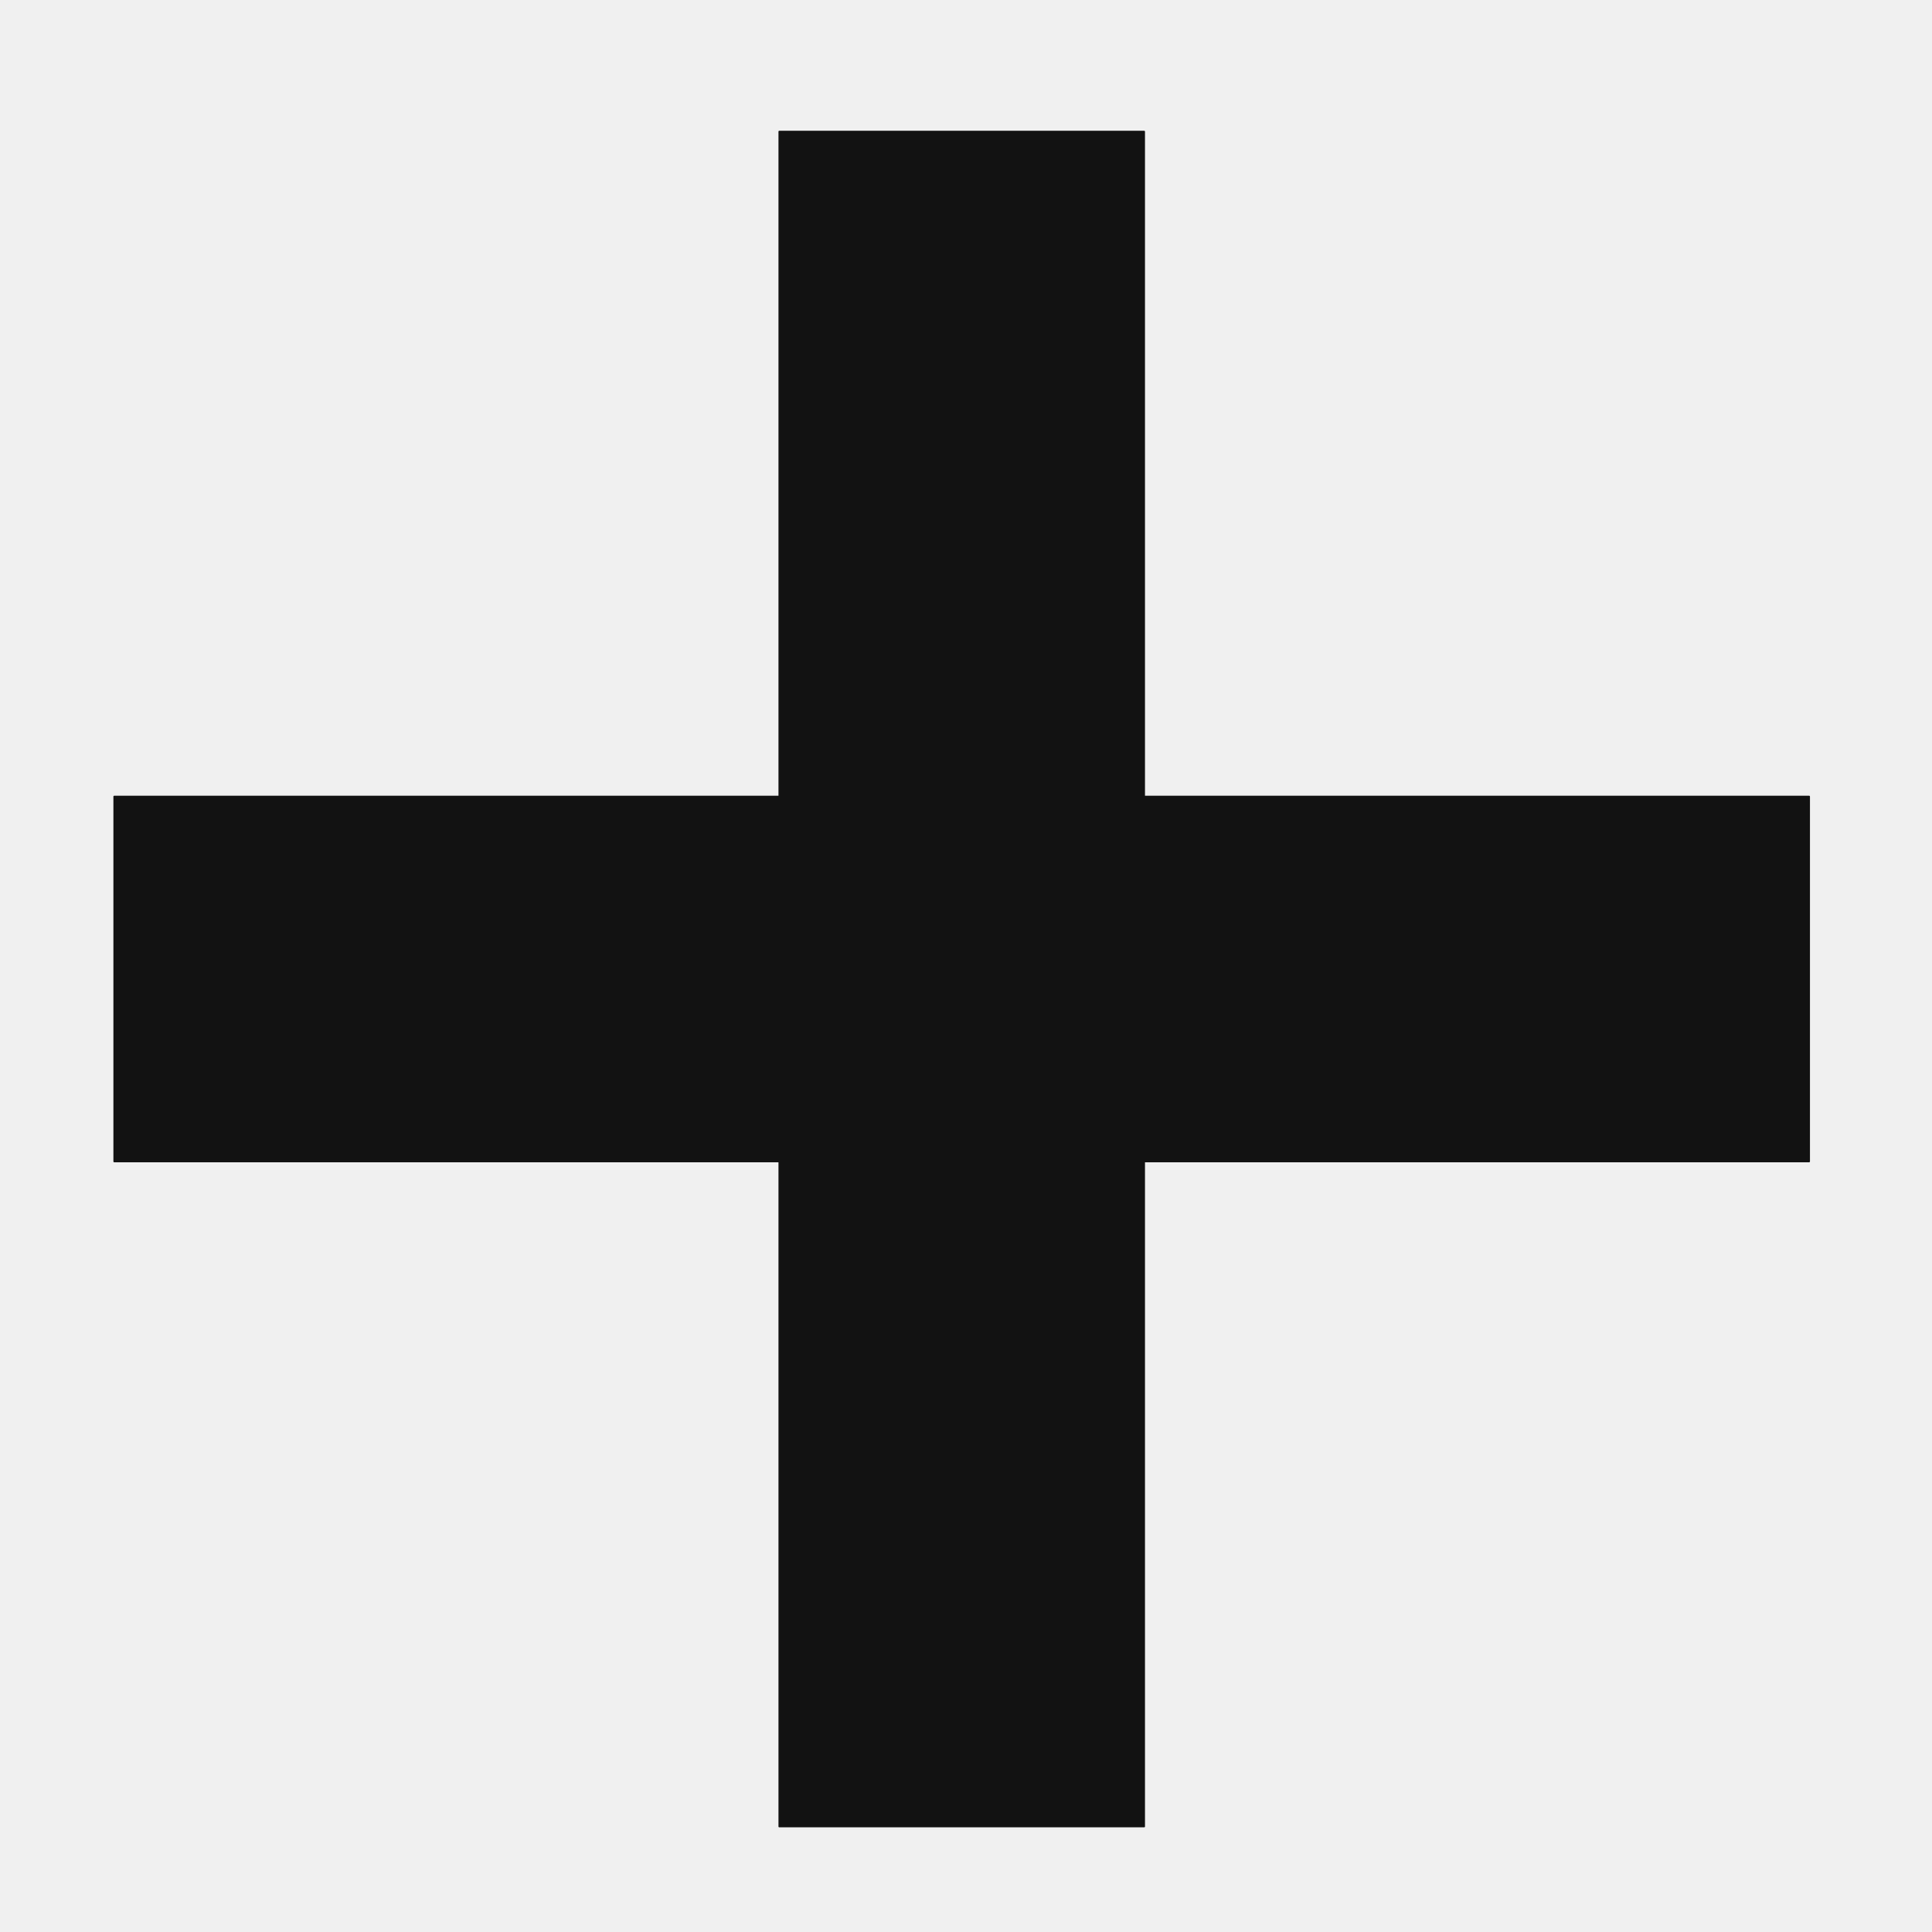
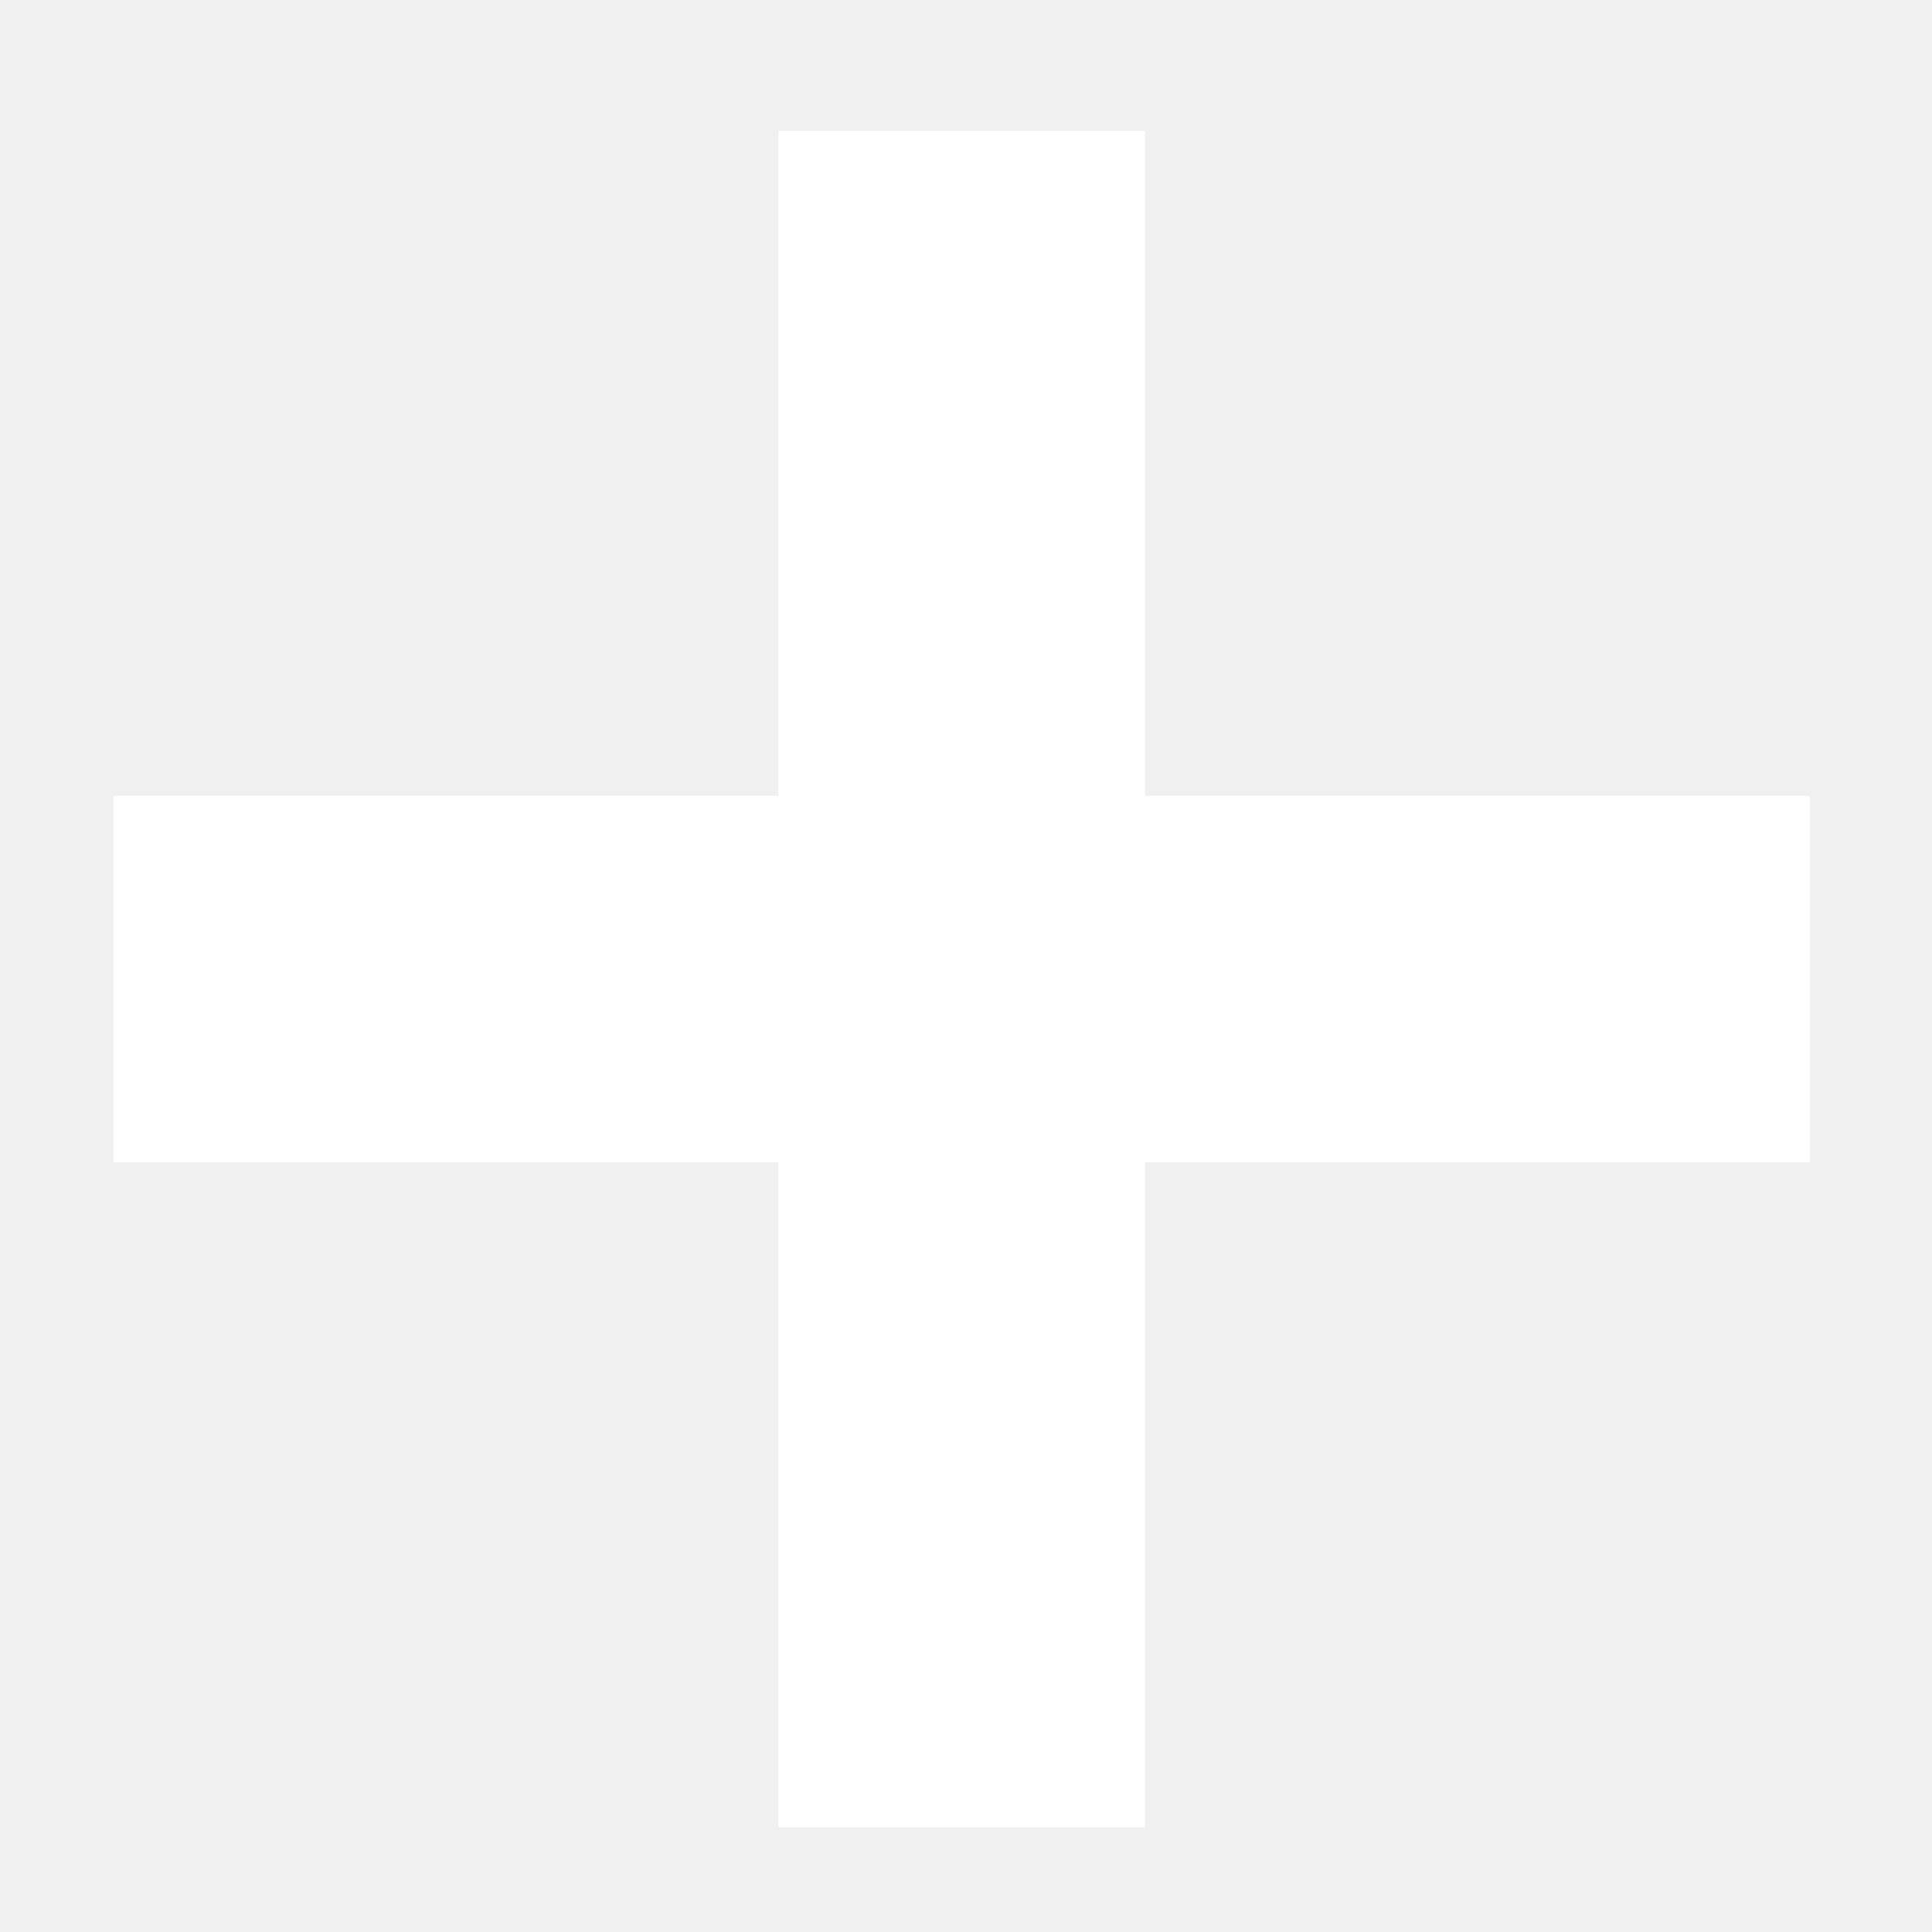
<svg xmlns="http://www.w3.org/2000/svg" width="19.899" height="19.899" version="1.1" id="svg76" style="clip-rule:evenodd;fill-rule:evenodd">
  <defs id="defs80" />
-   <rect style="opacity:1;vector-effect:none;fill:#121212;fill-opacity:1;fill-rule:nonzero;stroke:none;stroke-width:2.229;stroke-linecap:butt;stroke-linejoin:miter;stroke-miterlimit:4;stroke-dasharray:none;stroke-dashoffset:0;stroke-opacity:1;paint-order:markers fill stroke" id="rect2735" width="3.775" height="17.474" x="8.018" y="1.347" ry="0.008" />
-   <rect ry="0.008" y="-18.642" x="8.196" height="17.474" width="3.775" id="rect2739" style="opacity:1;vector-effect:none;fill:#121212;fill-opacity:1;fill-rule:nonzero;stroke:none;stroke-width:2.229;stroke-linecap:butt;stroke-linejoin:miter;stroke-miterlimit:4;stroke-dasharray:none;stroke-dashoffset:0;stroke-opacity:1;paint-order:markers fill stroke" transform="rotate(90)" />
+   <rect style="opacity:1;vector-effect:none;fill:#ffffff;fill-opacity:1;fill-rule:nonzero;stroke:none;stroke-width:2.229;stroke-linecap:butt;stroke-linejoin:miter;stroke-miterlimit:4;stroke-dasharray:none;stroke-dashoffset:0;stroke-opacity:1;paint-order:markers fill stroke" id="rect2735" width="3.775" height="17.474" x="8.018" y="1.347" ry="0.008" />
+   <rect ry="0.008" y="-18.642" x="8.196" height="17.474" width="3.775" id="rect2739" style="opacity:1;vector-effect:none;fill:#ffffff;fill-opacity:1;fill-rule:nonzero;stroke:none;stroke-width:2.229;stroke-linecap:butt;stroke-linejoin:miter;stroke-miterlimit:4;stroke-dasharray:none;stroke-dashoffset:0;stroke-opacity:1;paint-order:markers fill stroke" transform="rotate(90)" />
</svg>
